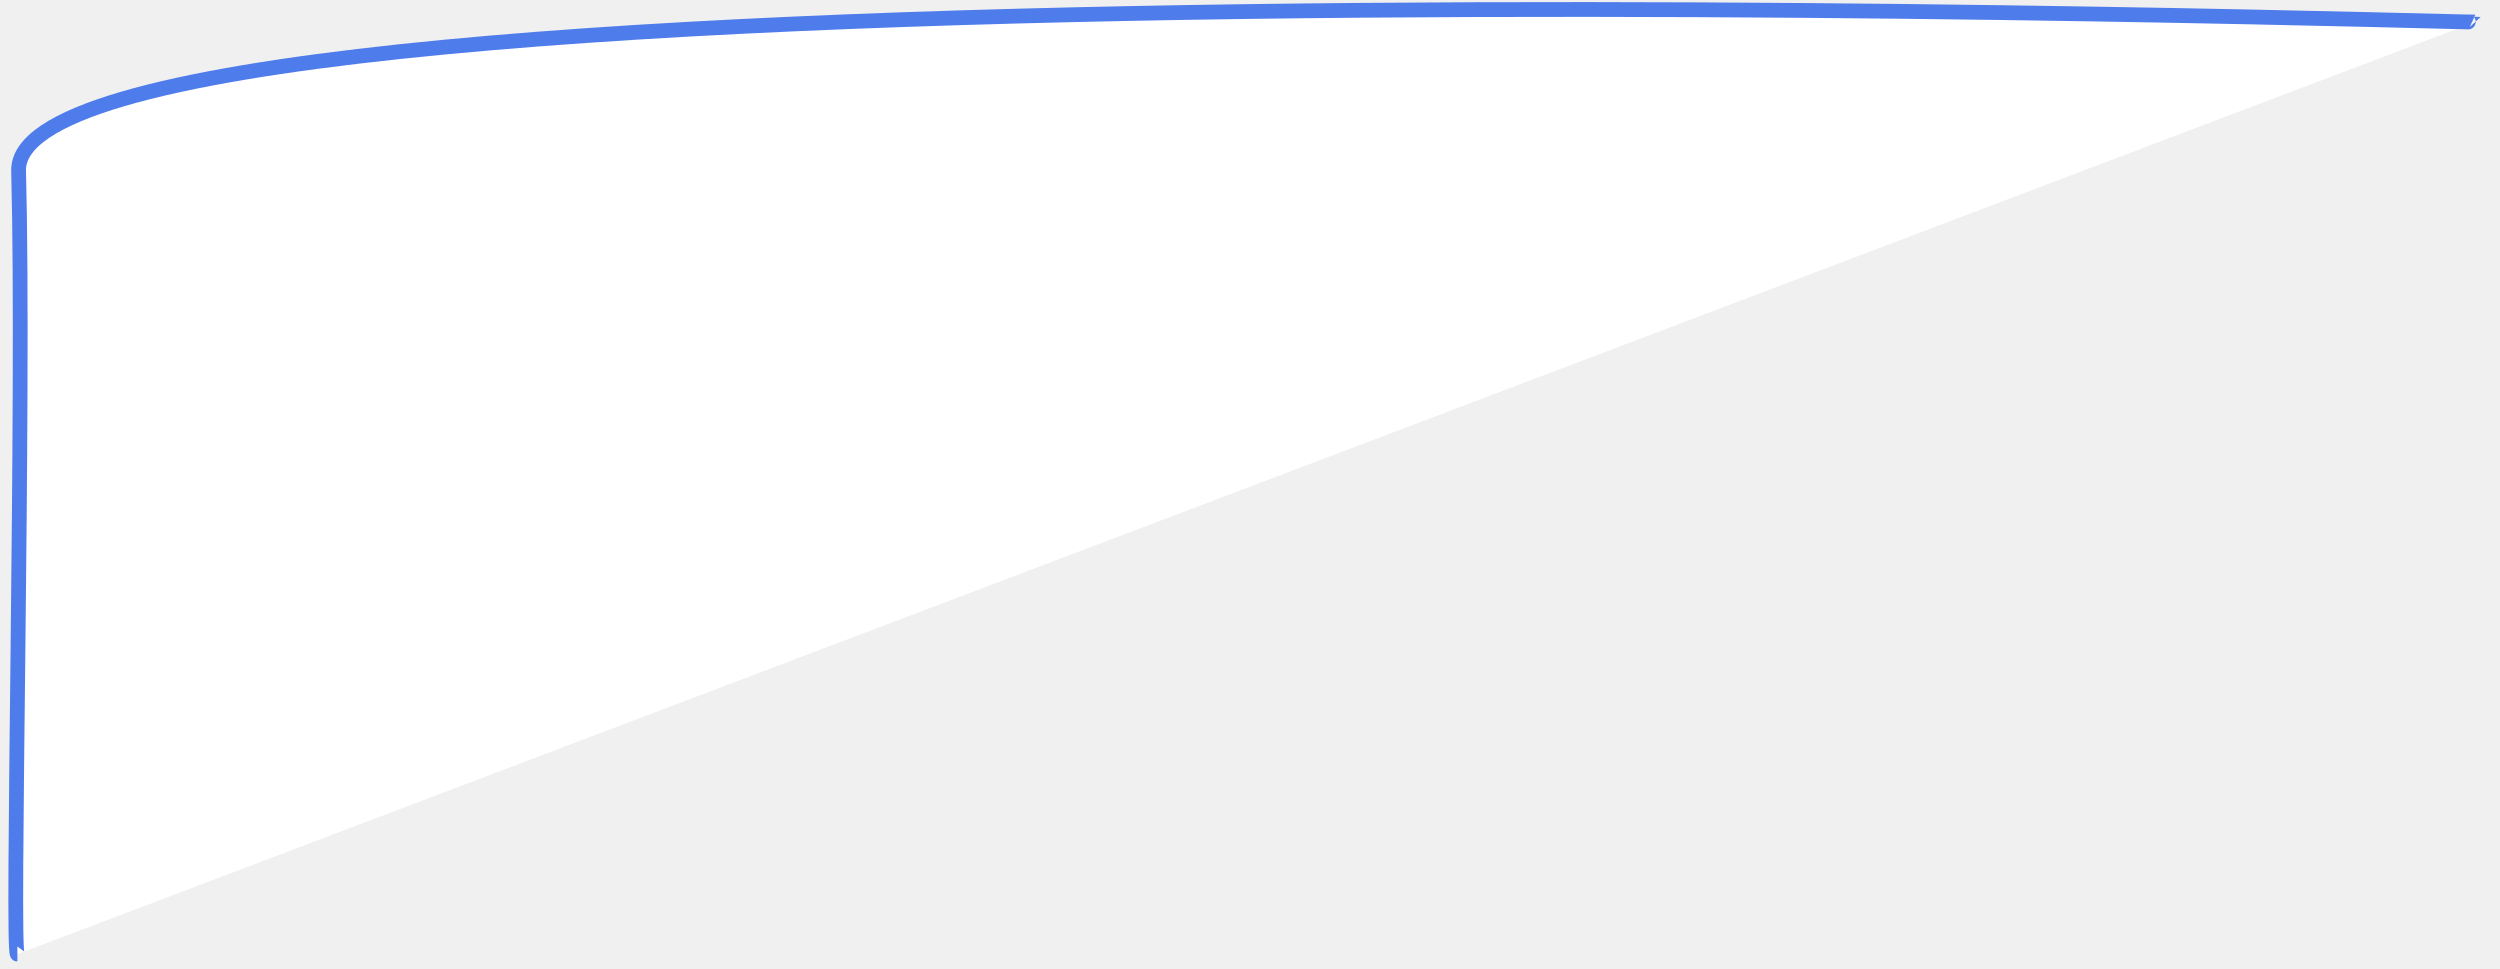
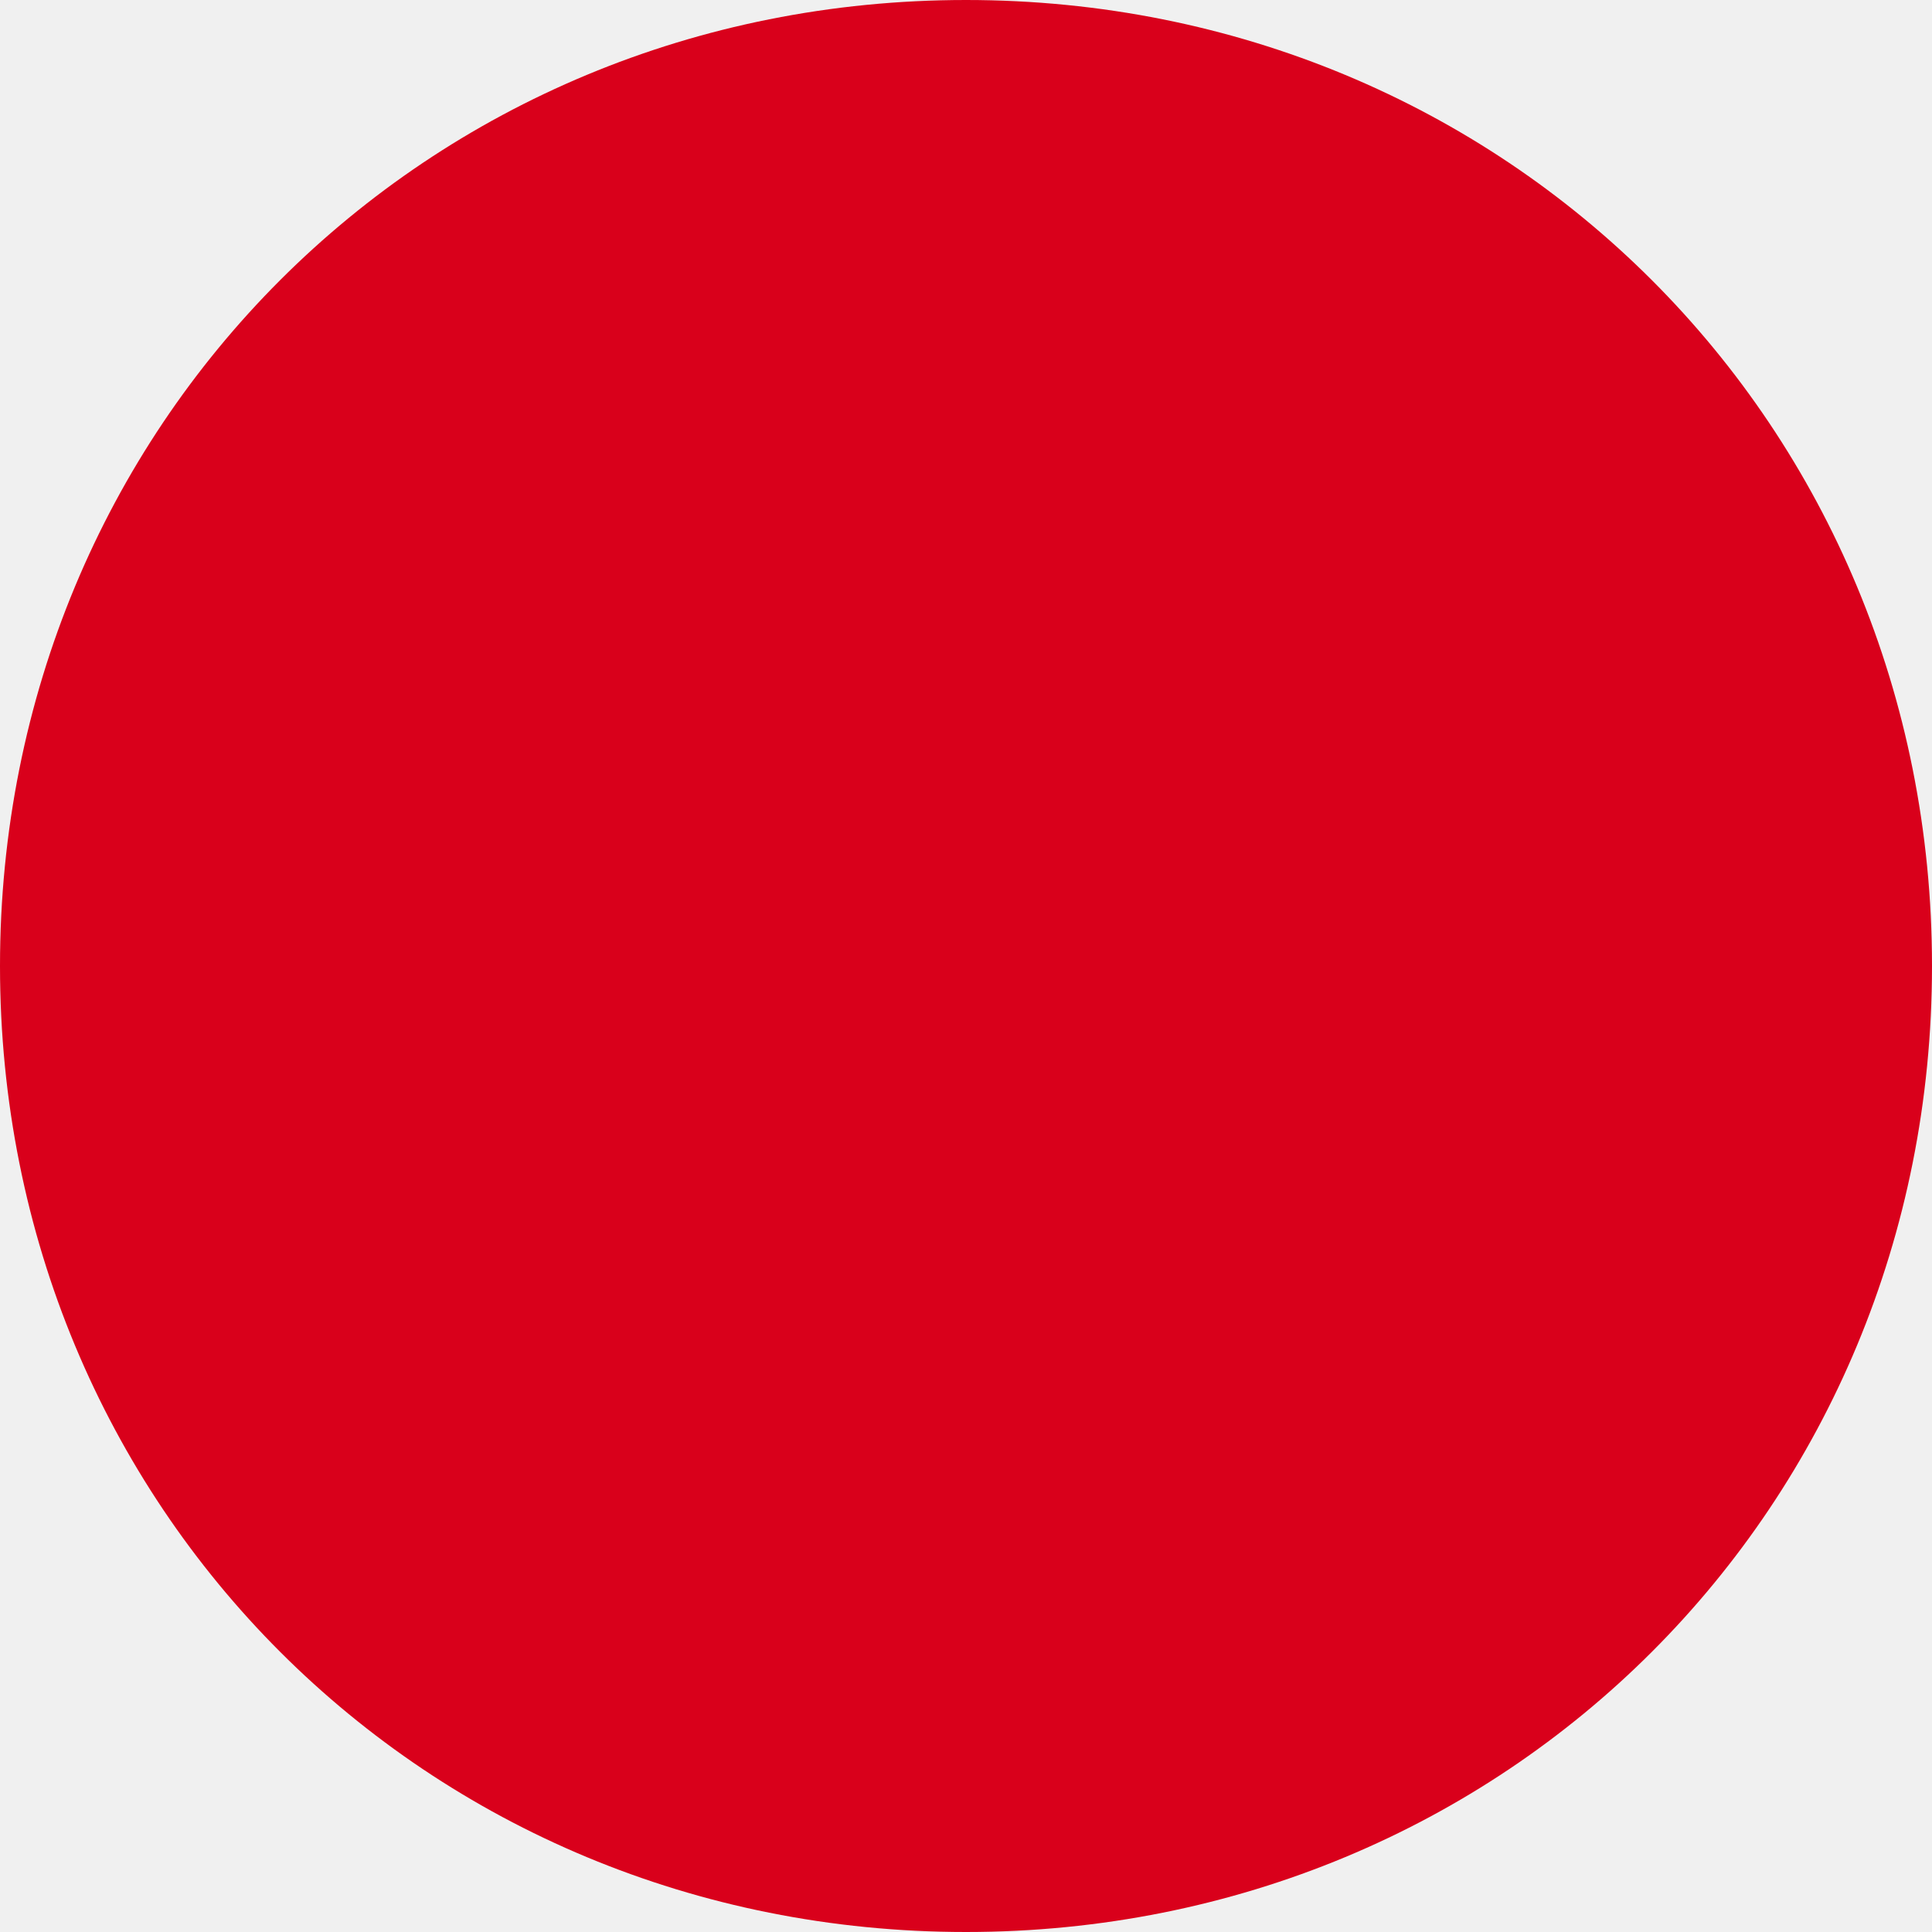
- <svg xmlns="http://www.w3.org/2000/svg" version="1.1" width="338px" height="131px">
-   <g transform="matrix(1 0 0 1 -1397 -1967 )">
-     <path d="M 333.649 1.973  L 1.351 128  C 0.532 128  2.333 52.974  1.515 22.105  C 0.696 -8.764  333.895 2.241  333.649 1.973  Z " fill-rule="nonzero" fill="#ffffff" stroke="none" transform="matrix(1 0 0 1 1398 1968 )" />
-     <path d="M 1.351 128  C 0.532 128  2.333 52.974  1.515 22.105  C 0.696 -8.764  333.895 2.241  333.649 1.973  " stroke-width="2" stroke="#4f7ceb" fill="none" transform="matrix(1 0 0 1 1398 1968 )" />
+ <svg xmlns="http://www.w3.org/2000/svg" version="1.1" width="10px" height="10px">
+   <g transform="matrix(1 0 0 1 -1224 -1950 )">
+     <path d="M 1229 1950  C 1231.8 1950  1234 1952.2  1234 1955  C 1234 1957.8  1231.8 1960  1229 1960  C 1226.2 1960  1224 1957.8  1224 1955  C 1224 1952.2  1226.2 1950  1229 1950  Z " fill-rule="nonzero" fill="#d9001b" stroke="none" />
  </g>
</svg>
